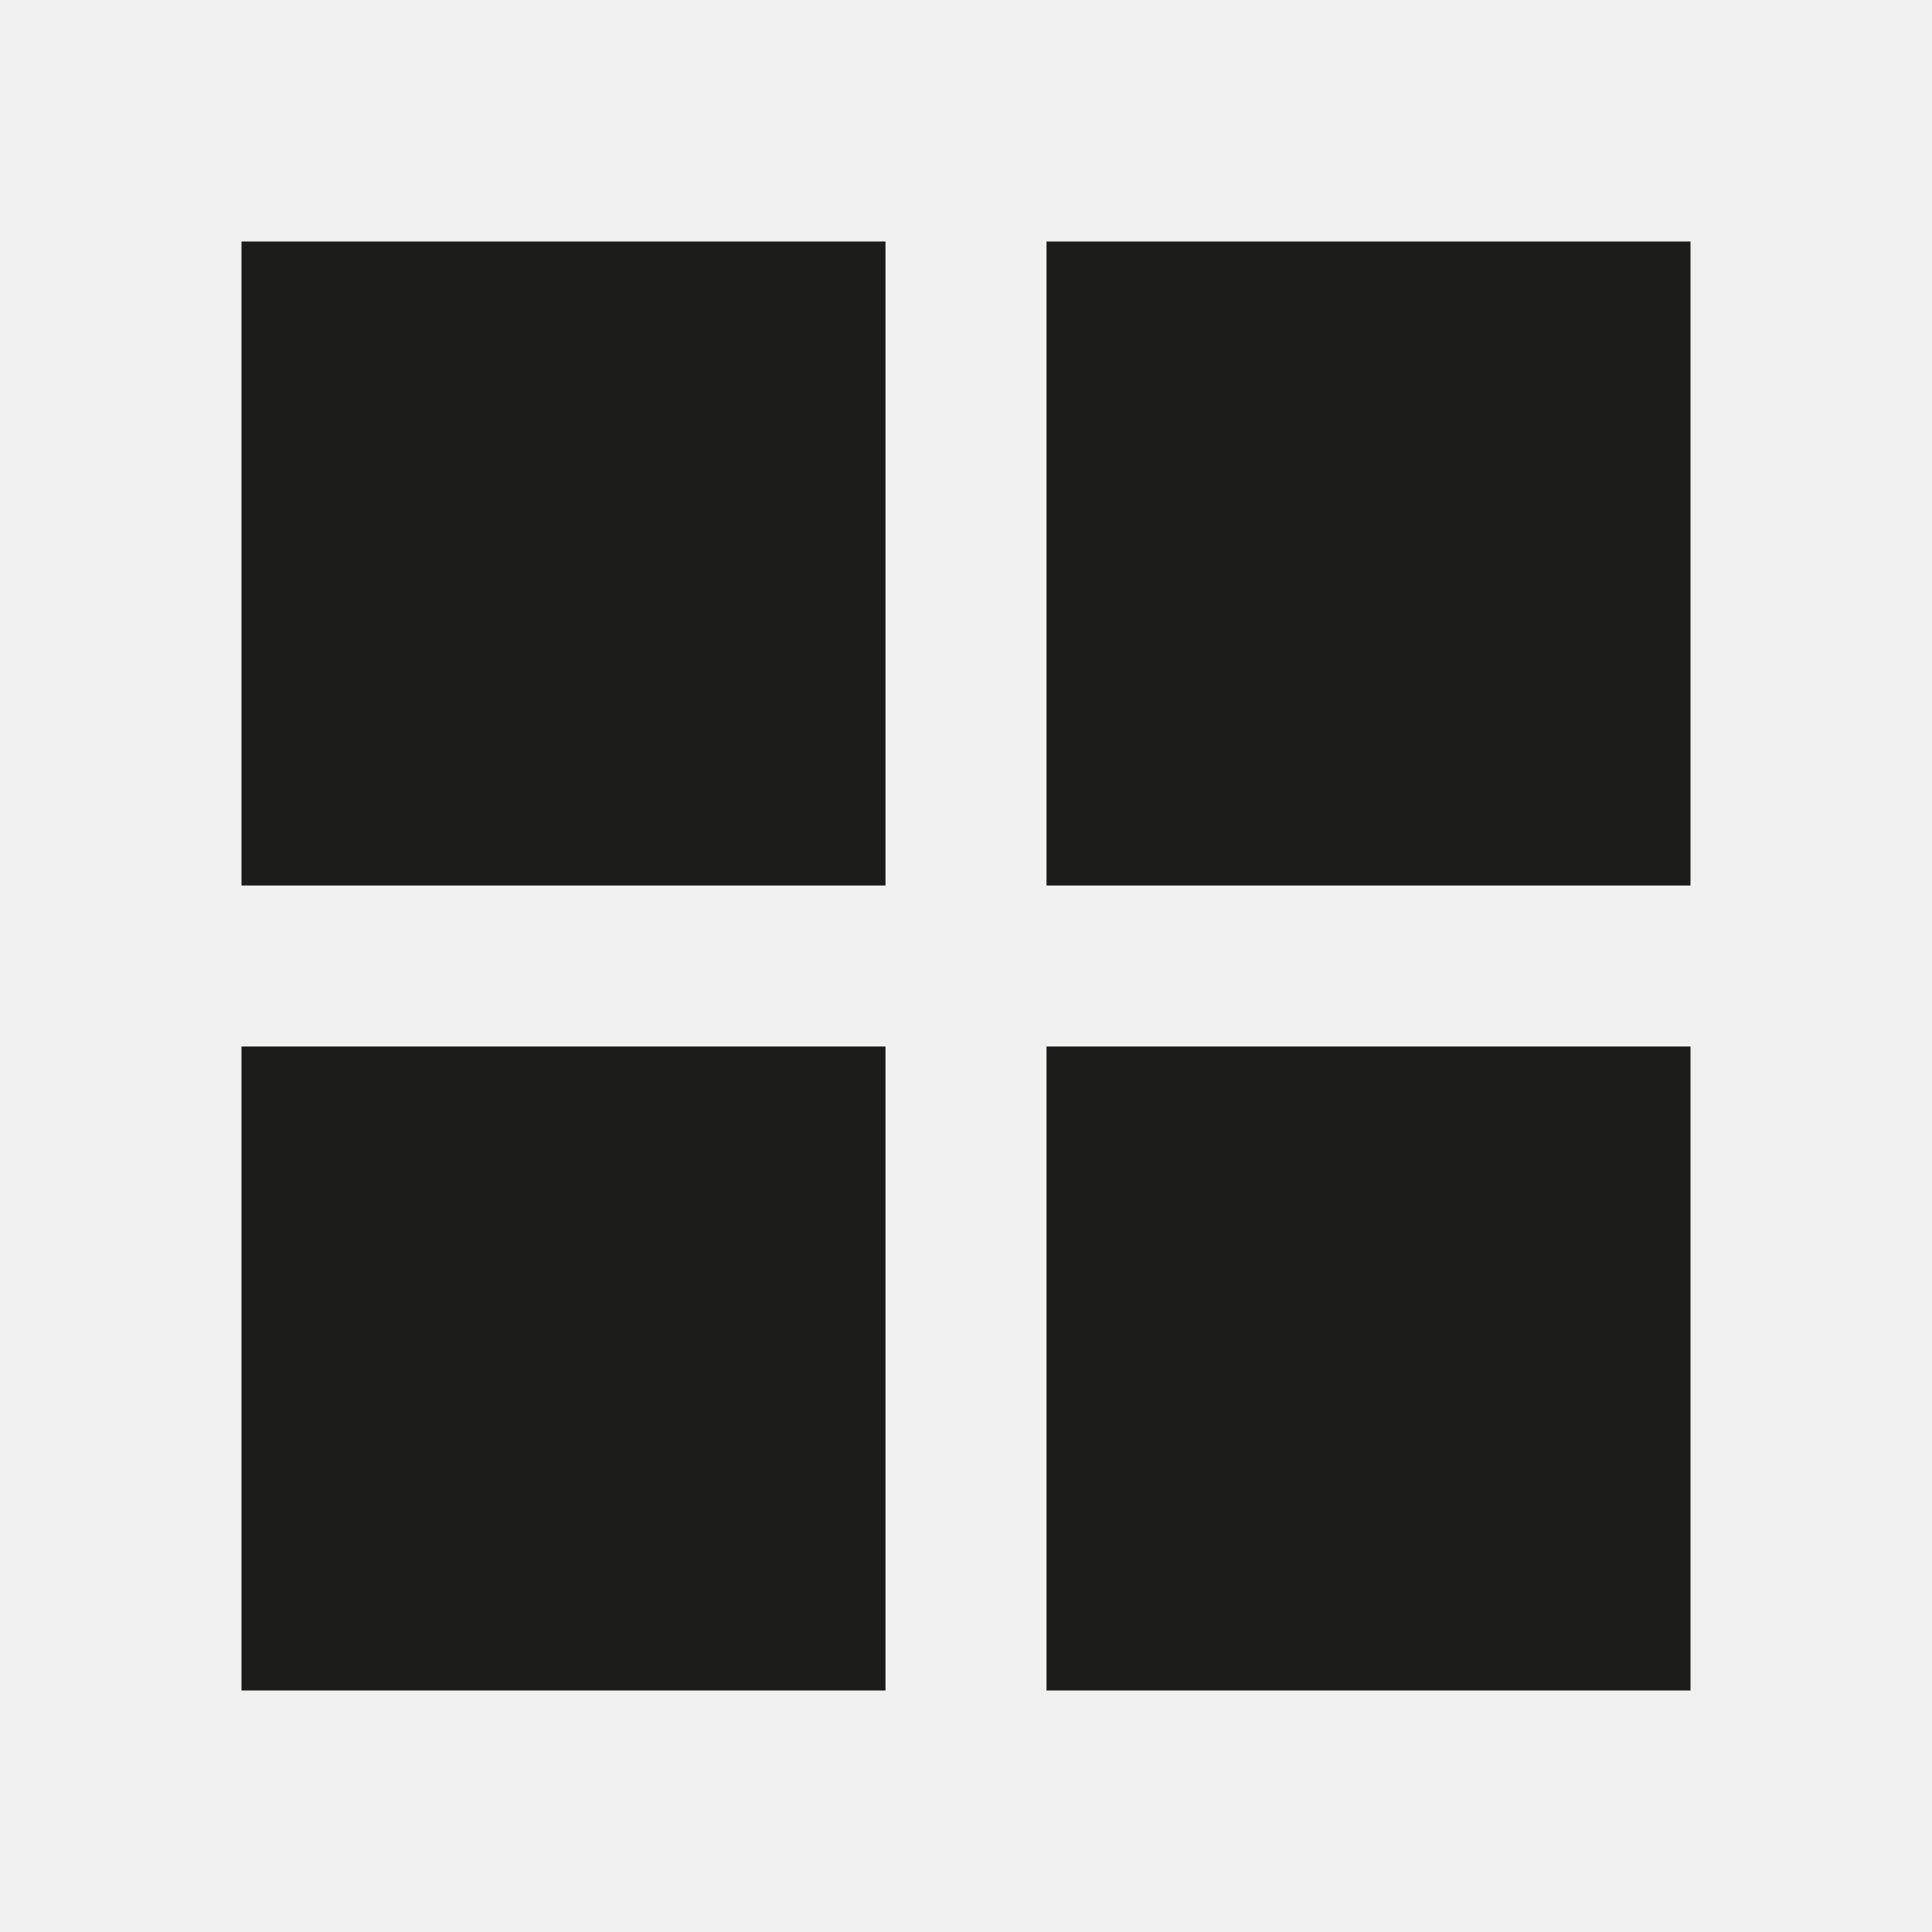
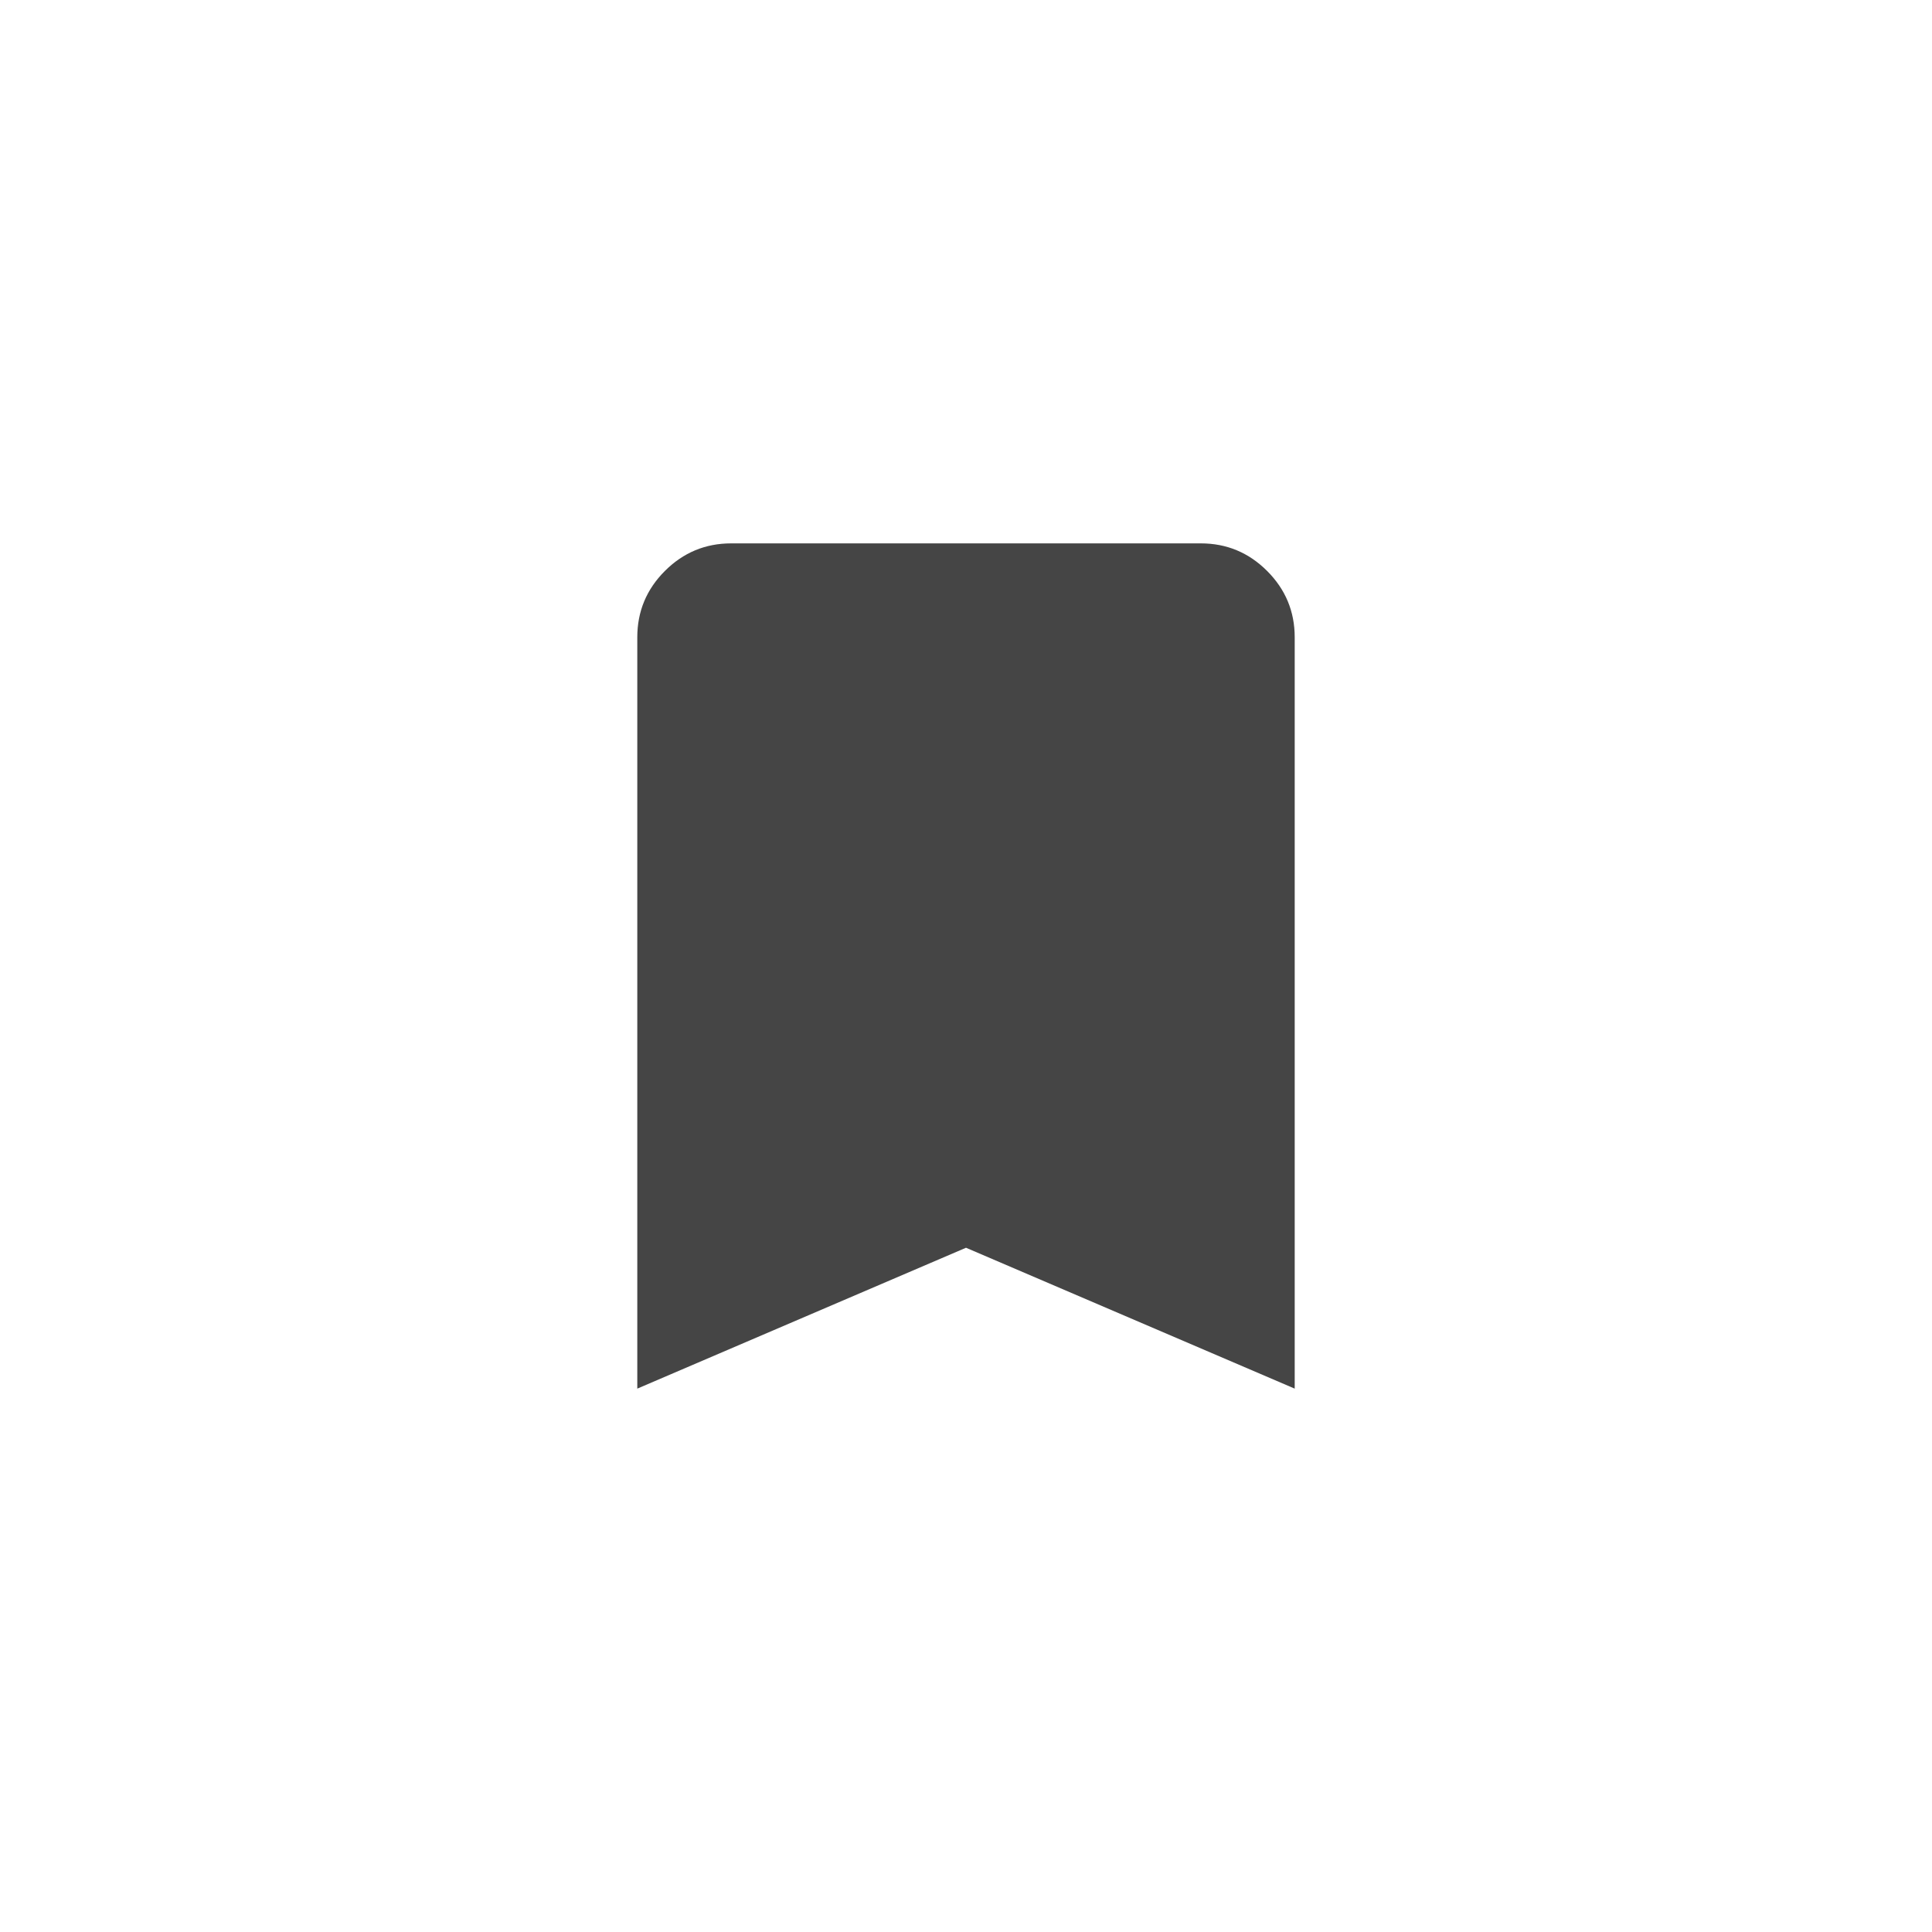
- <svg xmlns="http://www.w3.org/2000/svg" viewBox="0 0 24 24">
-   <style>path{fill:#1c1c1a}@media (prefers-color-scheme:dark){path{fill:#f4f3ef}}</style>
-   <path d="M3 3h8v8H3zM13 3h8v8h-8zM3 13h8v8H3zM13 13h8v8h-8z" />
+ <svg xmlns="http://www.w3.org/2000/svg" viewBox="0 0 180 180">
+   <rect width="180" height="180" fill="#ffffff" />
+   <path transform="translate(90 90) scale(0.109375) translate(-480 480)" fill="#454545" d="M200-120v-640q0-33 23.5-56.5T280-840h400q33 0 56.5 23.5T760-760v640L480-240 200-120Z" />
</svg>
